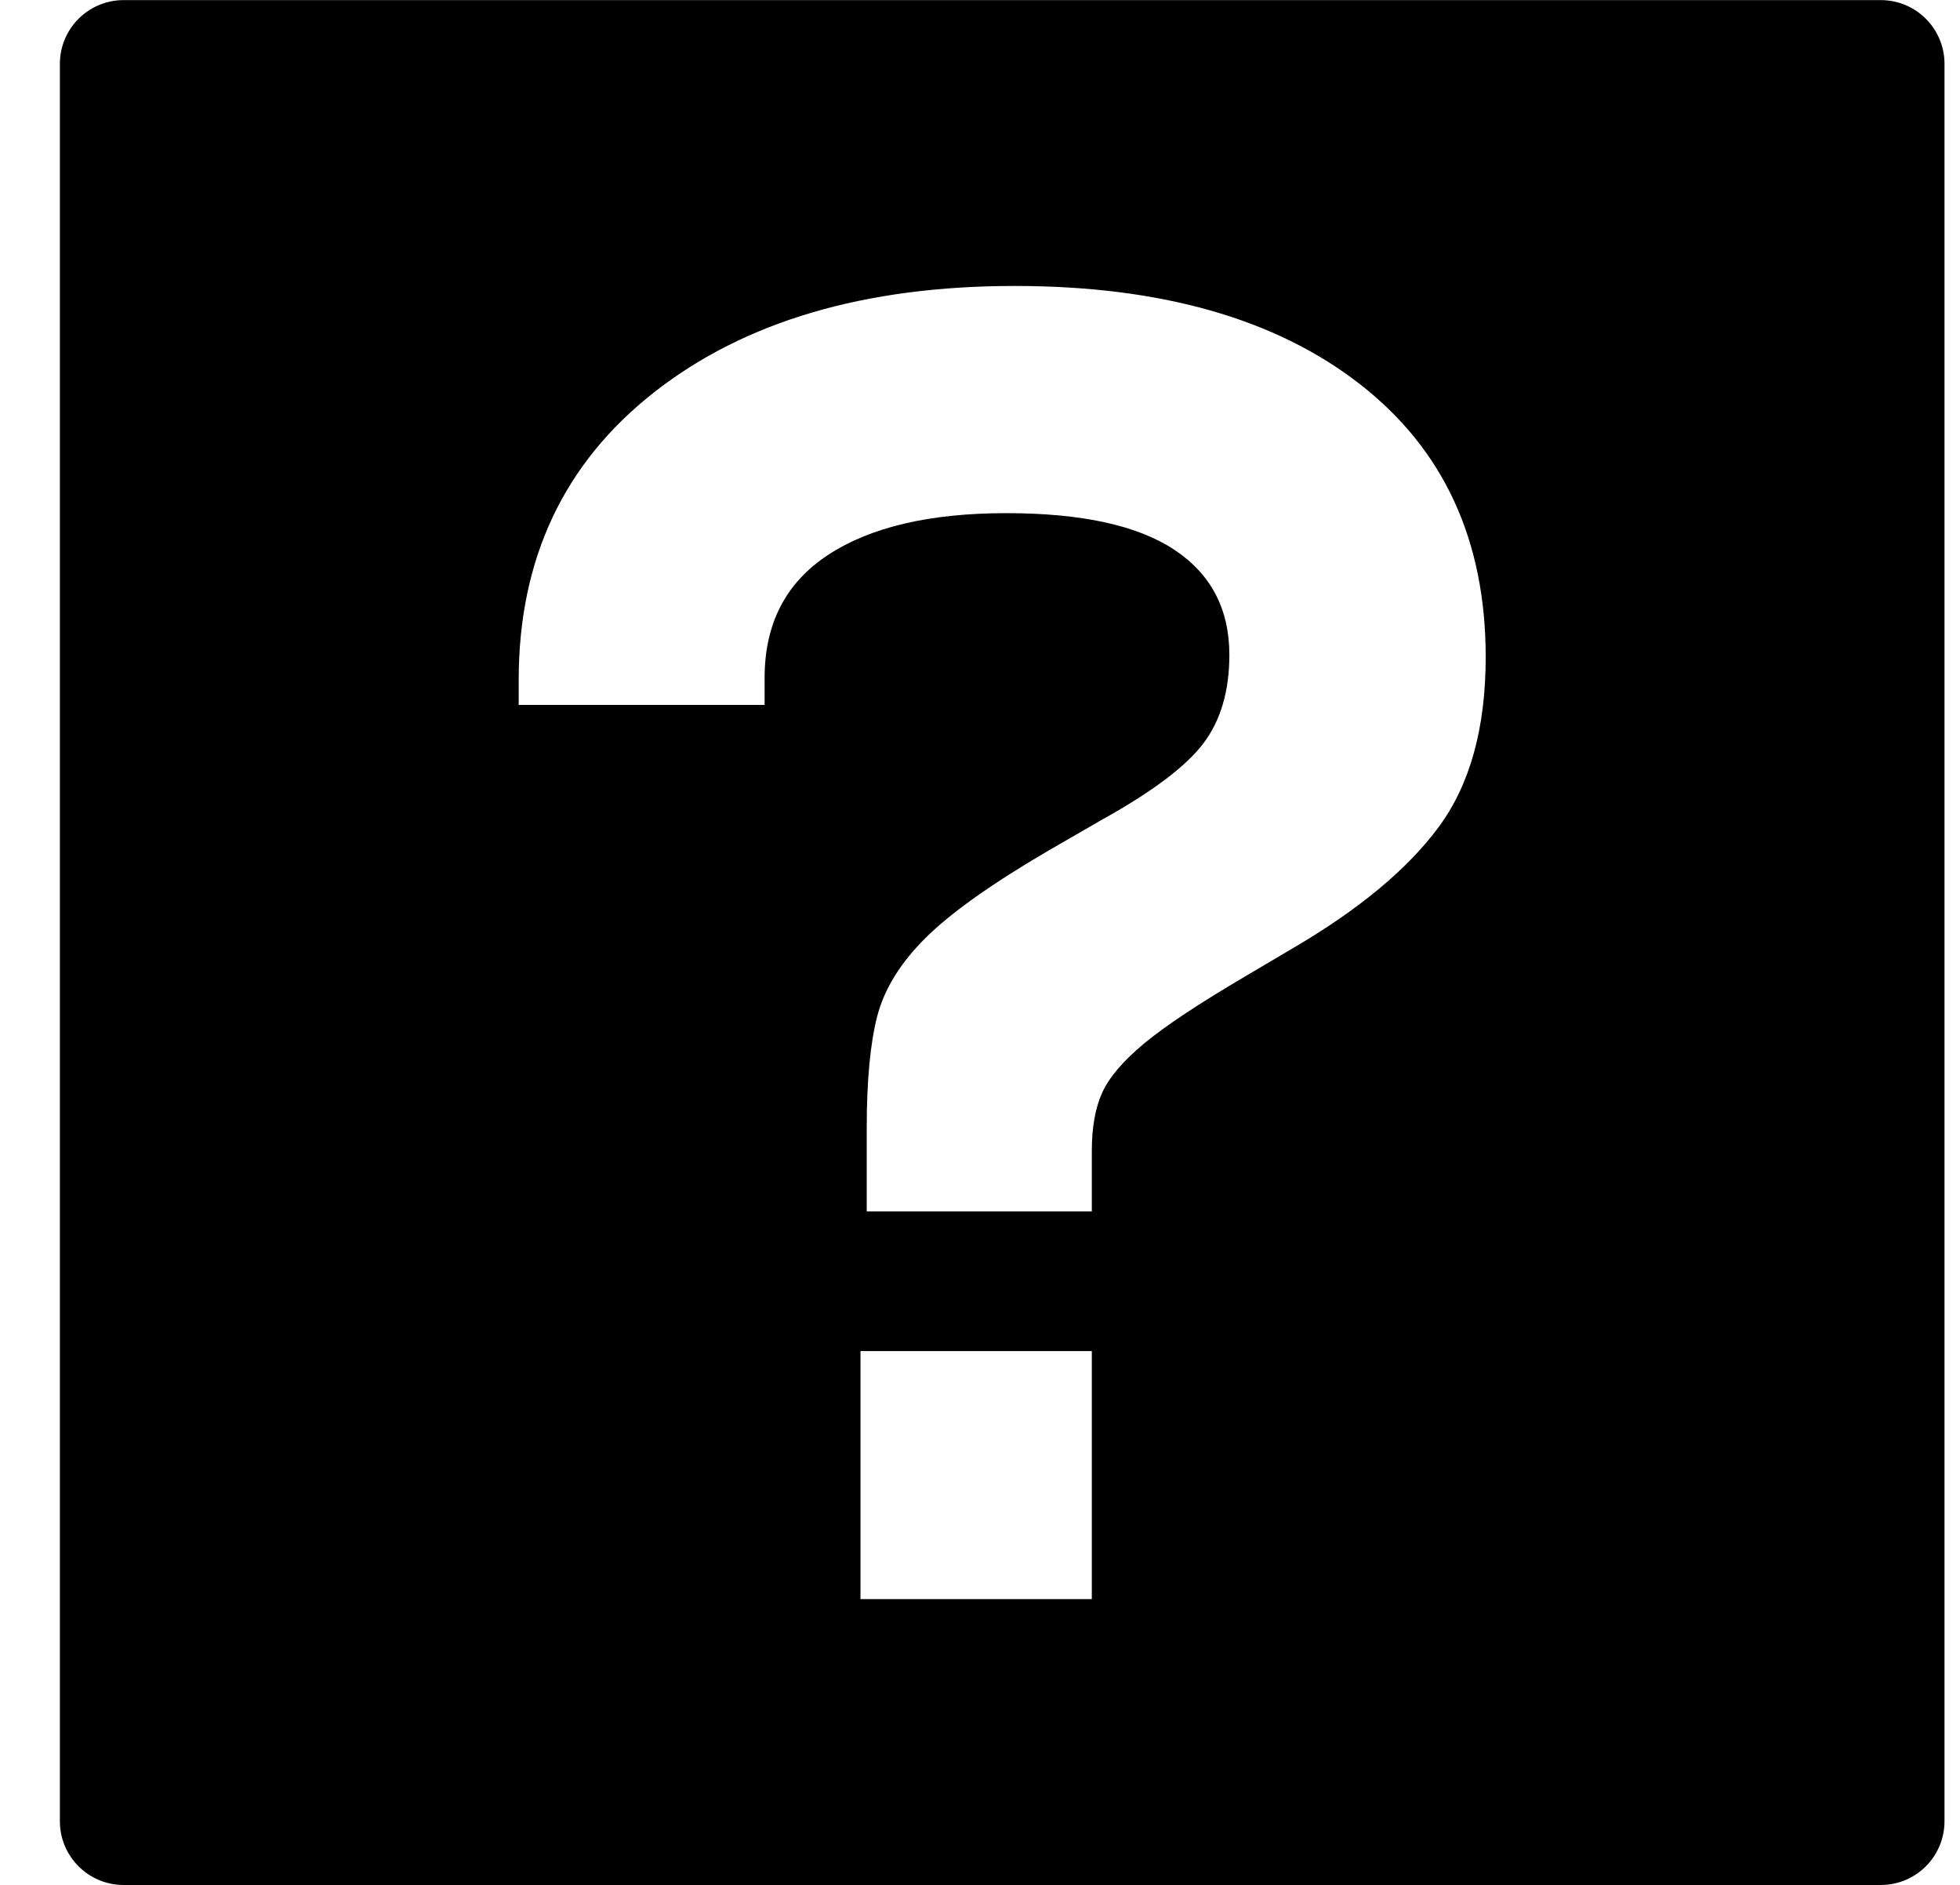
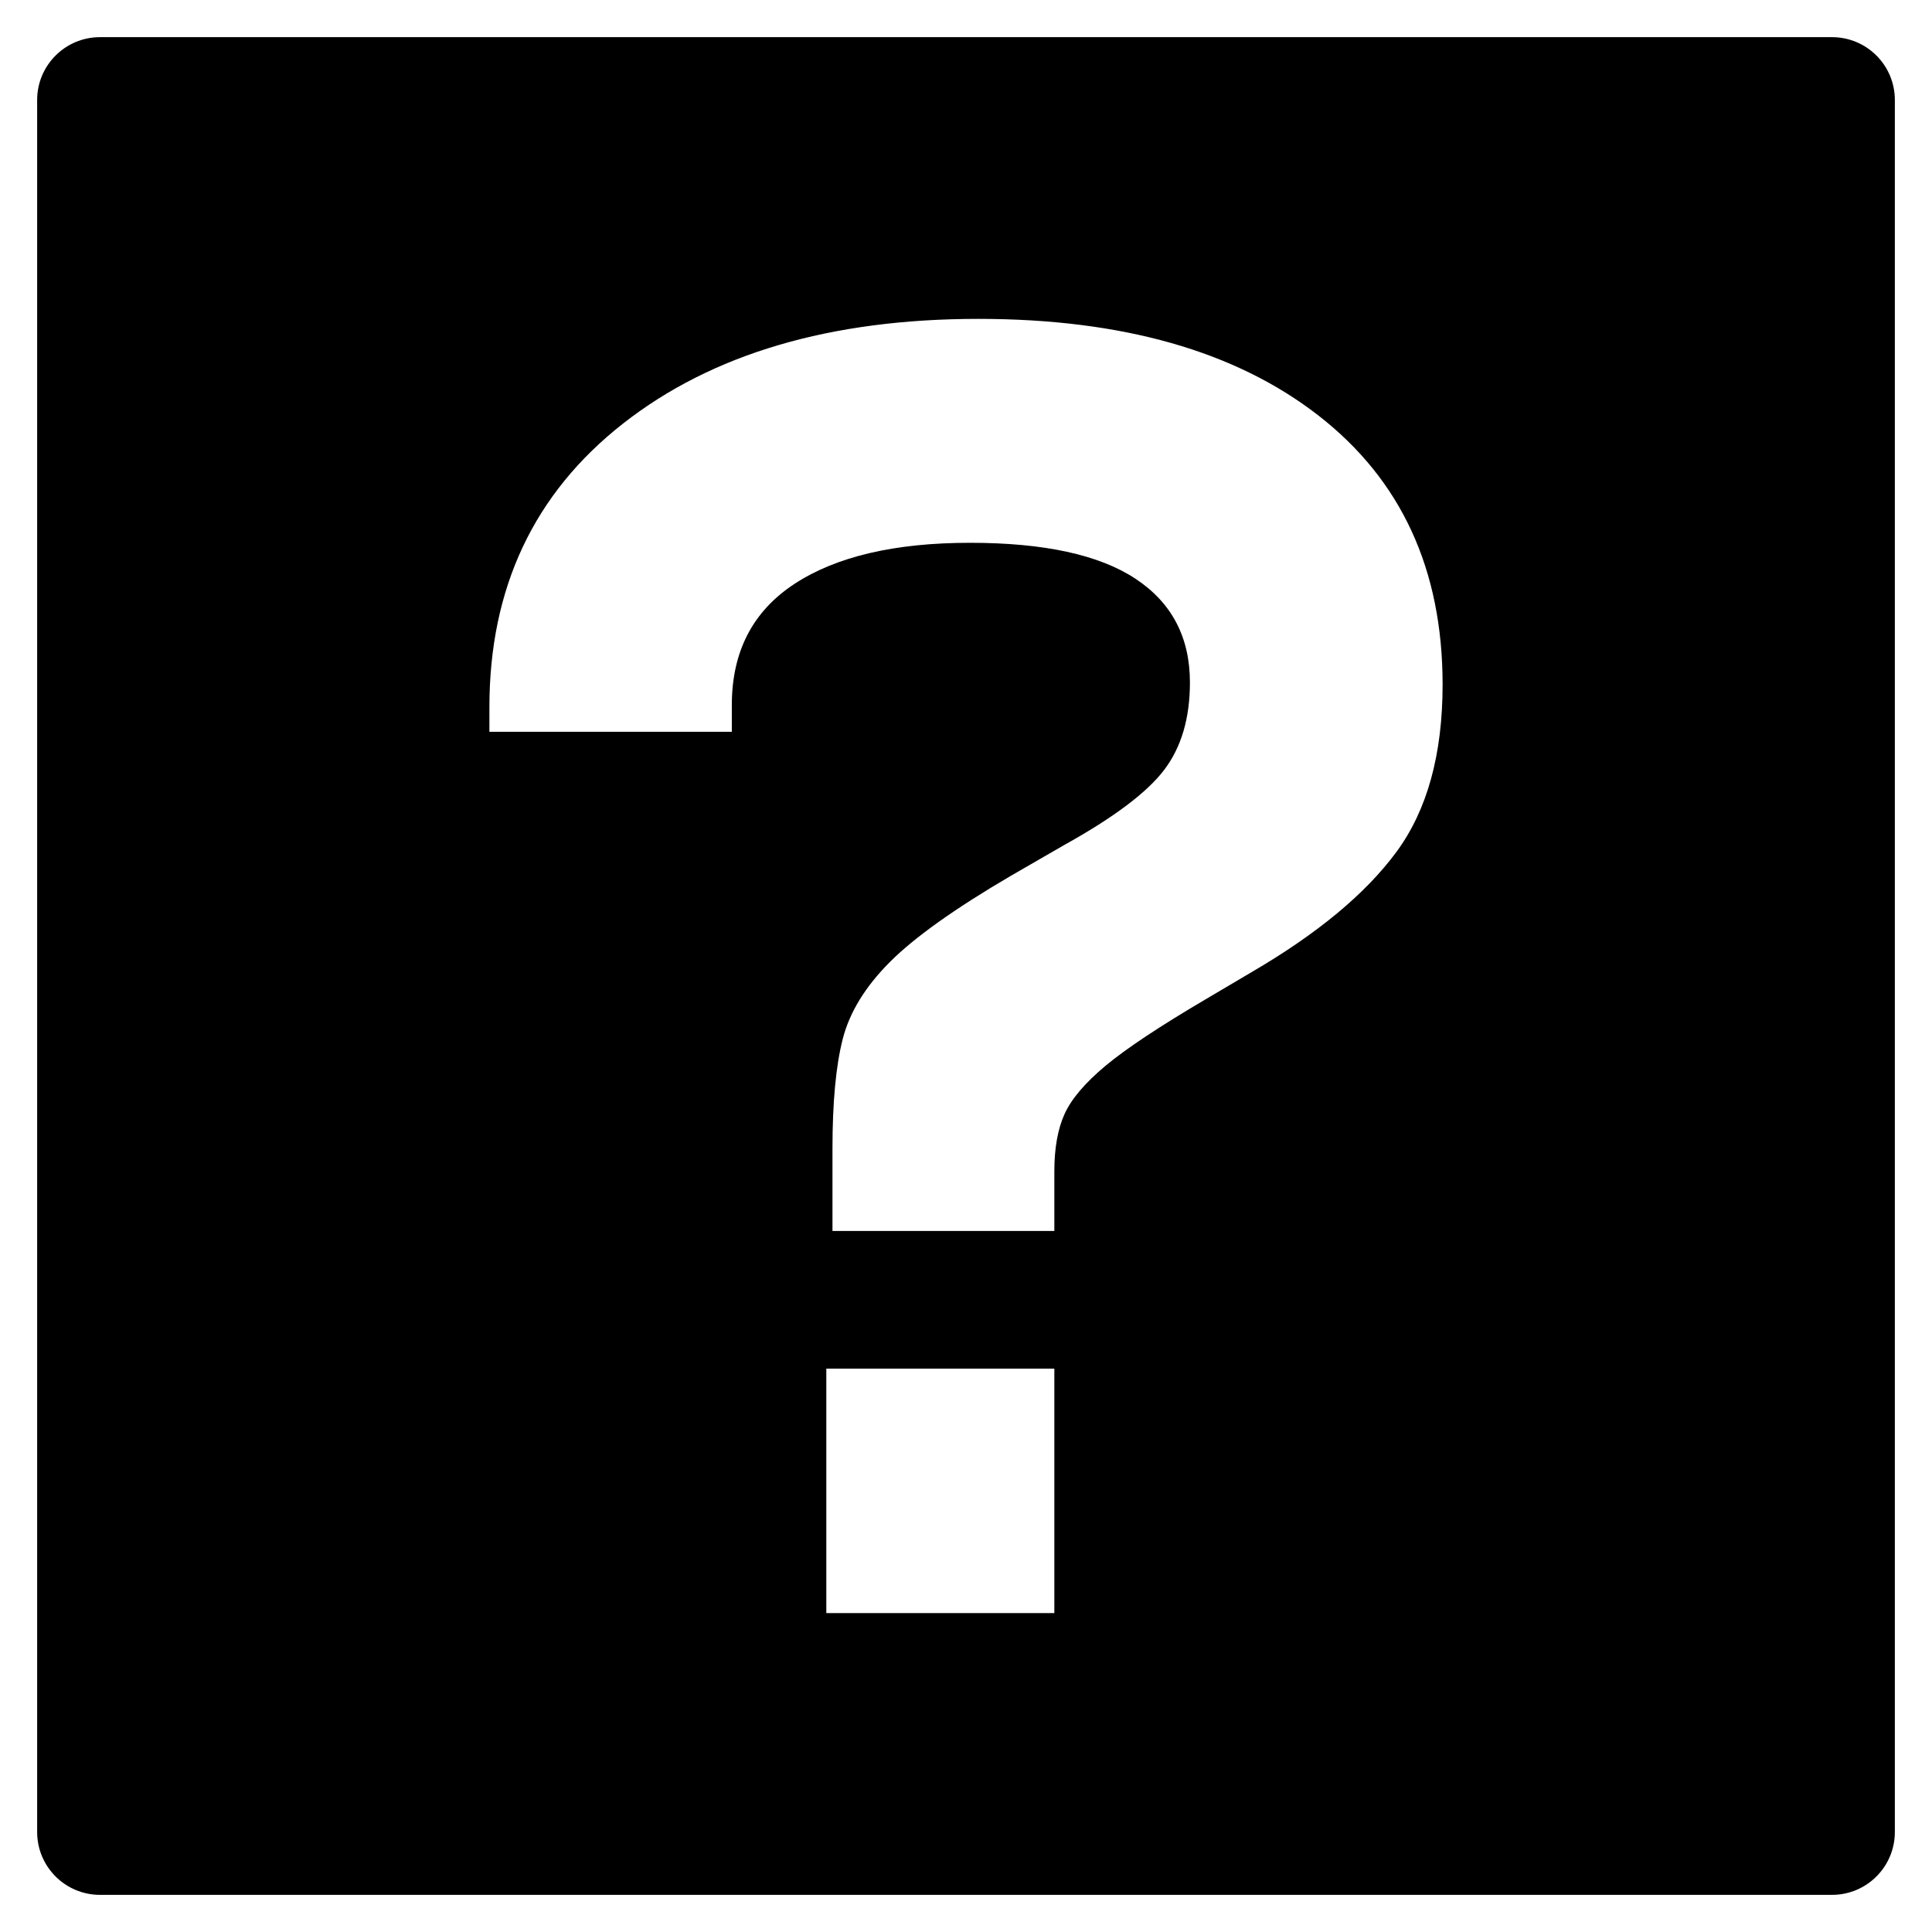
- <svg xmlns="http://www.w3.org/2000/svg" width="100%" height="100%" viewBox="0 0 130 125" version="1.1" xml:space="preserve" style="fill-rule:evenodd;clip-rule:evenodd;stroke-linejoin:round;stroke-miterlimit:2;">
-   <rect id="help" x="3.972" y="0.007" width="125" height="125" style="fill:none;" />
-   <clipPath id="_clip1">
-     <rect x="3.972" y="0.007" width="125" height="125" />
-   </clipPath>
-   <g clip-path="url(#_clip1)">
-     <path d="M128.972,4.234c0,-2.335 -1.892,-4.227 -4.227,-4.227c-17.99,-0 -98.556,-0 -116.546,-0c-2.334,-0 -4.227,1.892 -4.227,4.227c0,13.344 0,103.202 0,116.546c0,2.334 1.893,4.227 4.227,4.227c17.99,-0 98.556,-0 116.546,-0c2.335,-0 4.227,-1.893 4.227,-4.227c0,-13.344 0,-103.202 0,-116.546Zm-71.899,85.366l15.343,-0l0,16.449l-15.343,0l-0,-16.449Zm0.414,-14.791c0,-3.133 0.231,-5.598 0.691,-7.395c0.461,-1.797 1.521,-3.525 3.18,-5.184c1.658,-1.658 4.377,-3.594 8.155,-5.805l3.594,-2.074c3.318,-1.843 5.552,-3.525 6.704,-5.045c1.152,-1.521 1.728,-3.479 1.728,-5.875c0,-3.041 -1.221,-5.368 -3.663,-6.981c-2.442,-1.612 -6.151,-2.419 -11.127,-2.419c-5.069,0 -9.008,0.922 -11.819,2.765c-2.811,1.843 -4.216,4.562 -4.216,8.156l-0,1.797l-16.311,-0l-0,-1.659c-0,-8.018 2.995,-14.376 8.985,-19.076c5.99,-4.7 13.961,-7.05 23.914,-7.05c9.676,0 17.301,2.166 22.877,6.497c5.575,4.331 8.362,10.367 8.362,18.108c0,4.7 -1.036,8.455 -3.11,11.266c-2.073,2.811 -5.322,5.506 -9.745,8.086l-3.041,1.797c-3.133,1.843 -5.391,3.341 -6.773,4.493c-1.383,1.152 -2.304,2.235 -2.765,3.248c-0.461,1.014 -0.691,2.304 -0.691,3.871l0,4.008l-14.929,0l0,-5.529Z" />
+ <svg xmlns="http://www.w3.org/2000/svg" version="1.1" id="Layer_1" x="0px" y="0px" width="283.46px" height="283.46px" viewBox="0 0 283.46 283.46" enable-background="new 0 0 283.46 283.46" xml:space="preserve">
+   <g>
+     <rect x="121.236" y="200.805" fill="none" width="33.455" height="35.867" />
+     <path fill="none" d="M193.423,60.954c-12.158-9.443-28.785-14.167-49.883-14.167c-21.702,0-39.083,5.124-52.144,15.372   C78.335,72.407,71.805,86.27,71.805,103.753v3.618h35.565v-3.919c0-7.837,3.063-13.765,9.193-17.784   c6.129-4.018,14.718-6.029,25.771-6.029c10.851,0,18.938,1.76,24.263,5.275c5.324,3.518,7.986,8.591,7.986,15.222   c0,5.224-1.256,9.493-3.768,12.81c-2.512,3.314-7.383,6.982-14.618,11.001l-7.837,4.522c-8.237,4.82-14.166,9.042-17.781,12.657   c-3.617,3.618-5.929,7.386-6.934,11.304c-1.003,3.918-1.507,9.293-1.507,16.125v12.055h32.552v-8.738   c0-3.417,0.502-6.23,1.507-8.441c1.005-2.209,3.014-4.57,6.029-7.082c3.013-2.512,7.937-5.777,14.769-9.797l6.631-3.918   c9.644-5.625,16.729-11.502,21.248-17.631c4.522-6.129,6.781-14.317,6.781-24.565C211.656,83.558,205.58,70.397,193.423,60.954z" />
+     <path d="M268.792,5.452H14.668c-5.089,0-9.217,4.125-9.217,9.217v254.124c0,5.089,4.128,9.217,9.217,9.217h254.124   c5.092,0,9.217-4.128,9.217-9.217V14.668C278.009,9.577,273.884,5.452,268.792,5.452z M154.691,236.672h-33.455v-35.867h33.455   V236.672z M204.875,125.002c-4.52,6.129-11.604,12.006-21.248,17.631l-6.631,3.918c-6.832,4.02-11.756,7.285-14.769,9.797   c-3.016,2.512-5.024,4.873-6.029,7.082c-1.005,2.211-1.507,5.024-1.507,8.441v8.738h-32.552v-12.055   c0-6.832,0.504-12.207,1.507-16.125c1.005-3.918,3.316-7.686,6.934-11.304c3.615-3.615,9.544-7.837,17.781-12.657l7.837-4.522   c7.235-4.019,12.106-7.687,14.618-11.001c2.512-3.316,3.768-7.586,3.768-12.81c0-6.631-2.662-11.704-7.986-15.222   c-5.325-3.516-13.412-5.275-24.263-5.275c-11.053,0-19.642,2.012-25.771,6.029c-6.13,4.02-9.193,9.947-9.193,17.784v3.919H71.805   v-3.618c0-17.483,6.53-31.347,19.592-41.595c13.061-10.248,30.441-15.372,52.144-15.372c21.098,0,37.725,4.724,49.883,14.167   c12.156,9.443,18.232,22.604,18.232,39.483C211.656,110.685,209.397,118.874,204.875,125.002z" />
  </g>
</svg>
